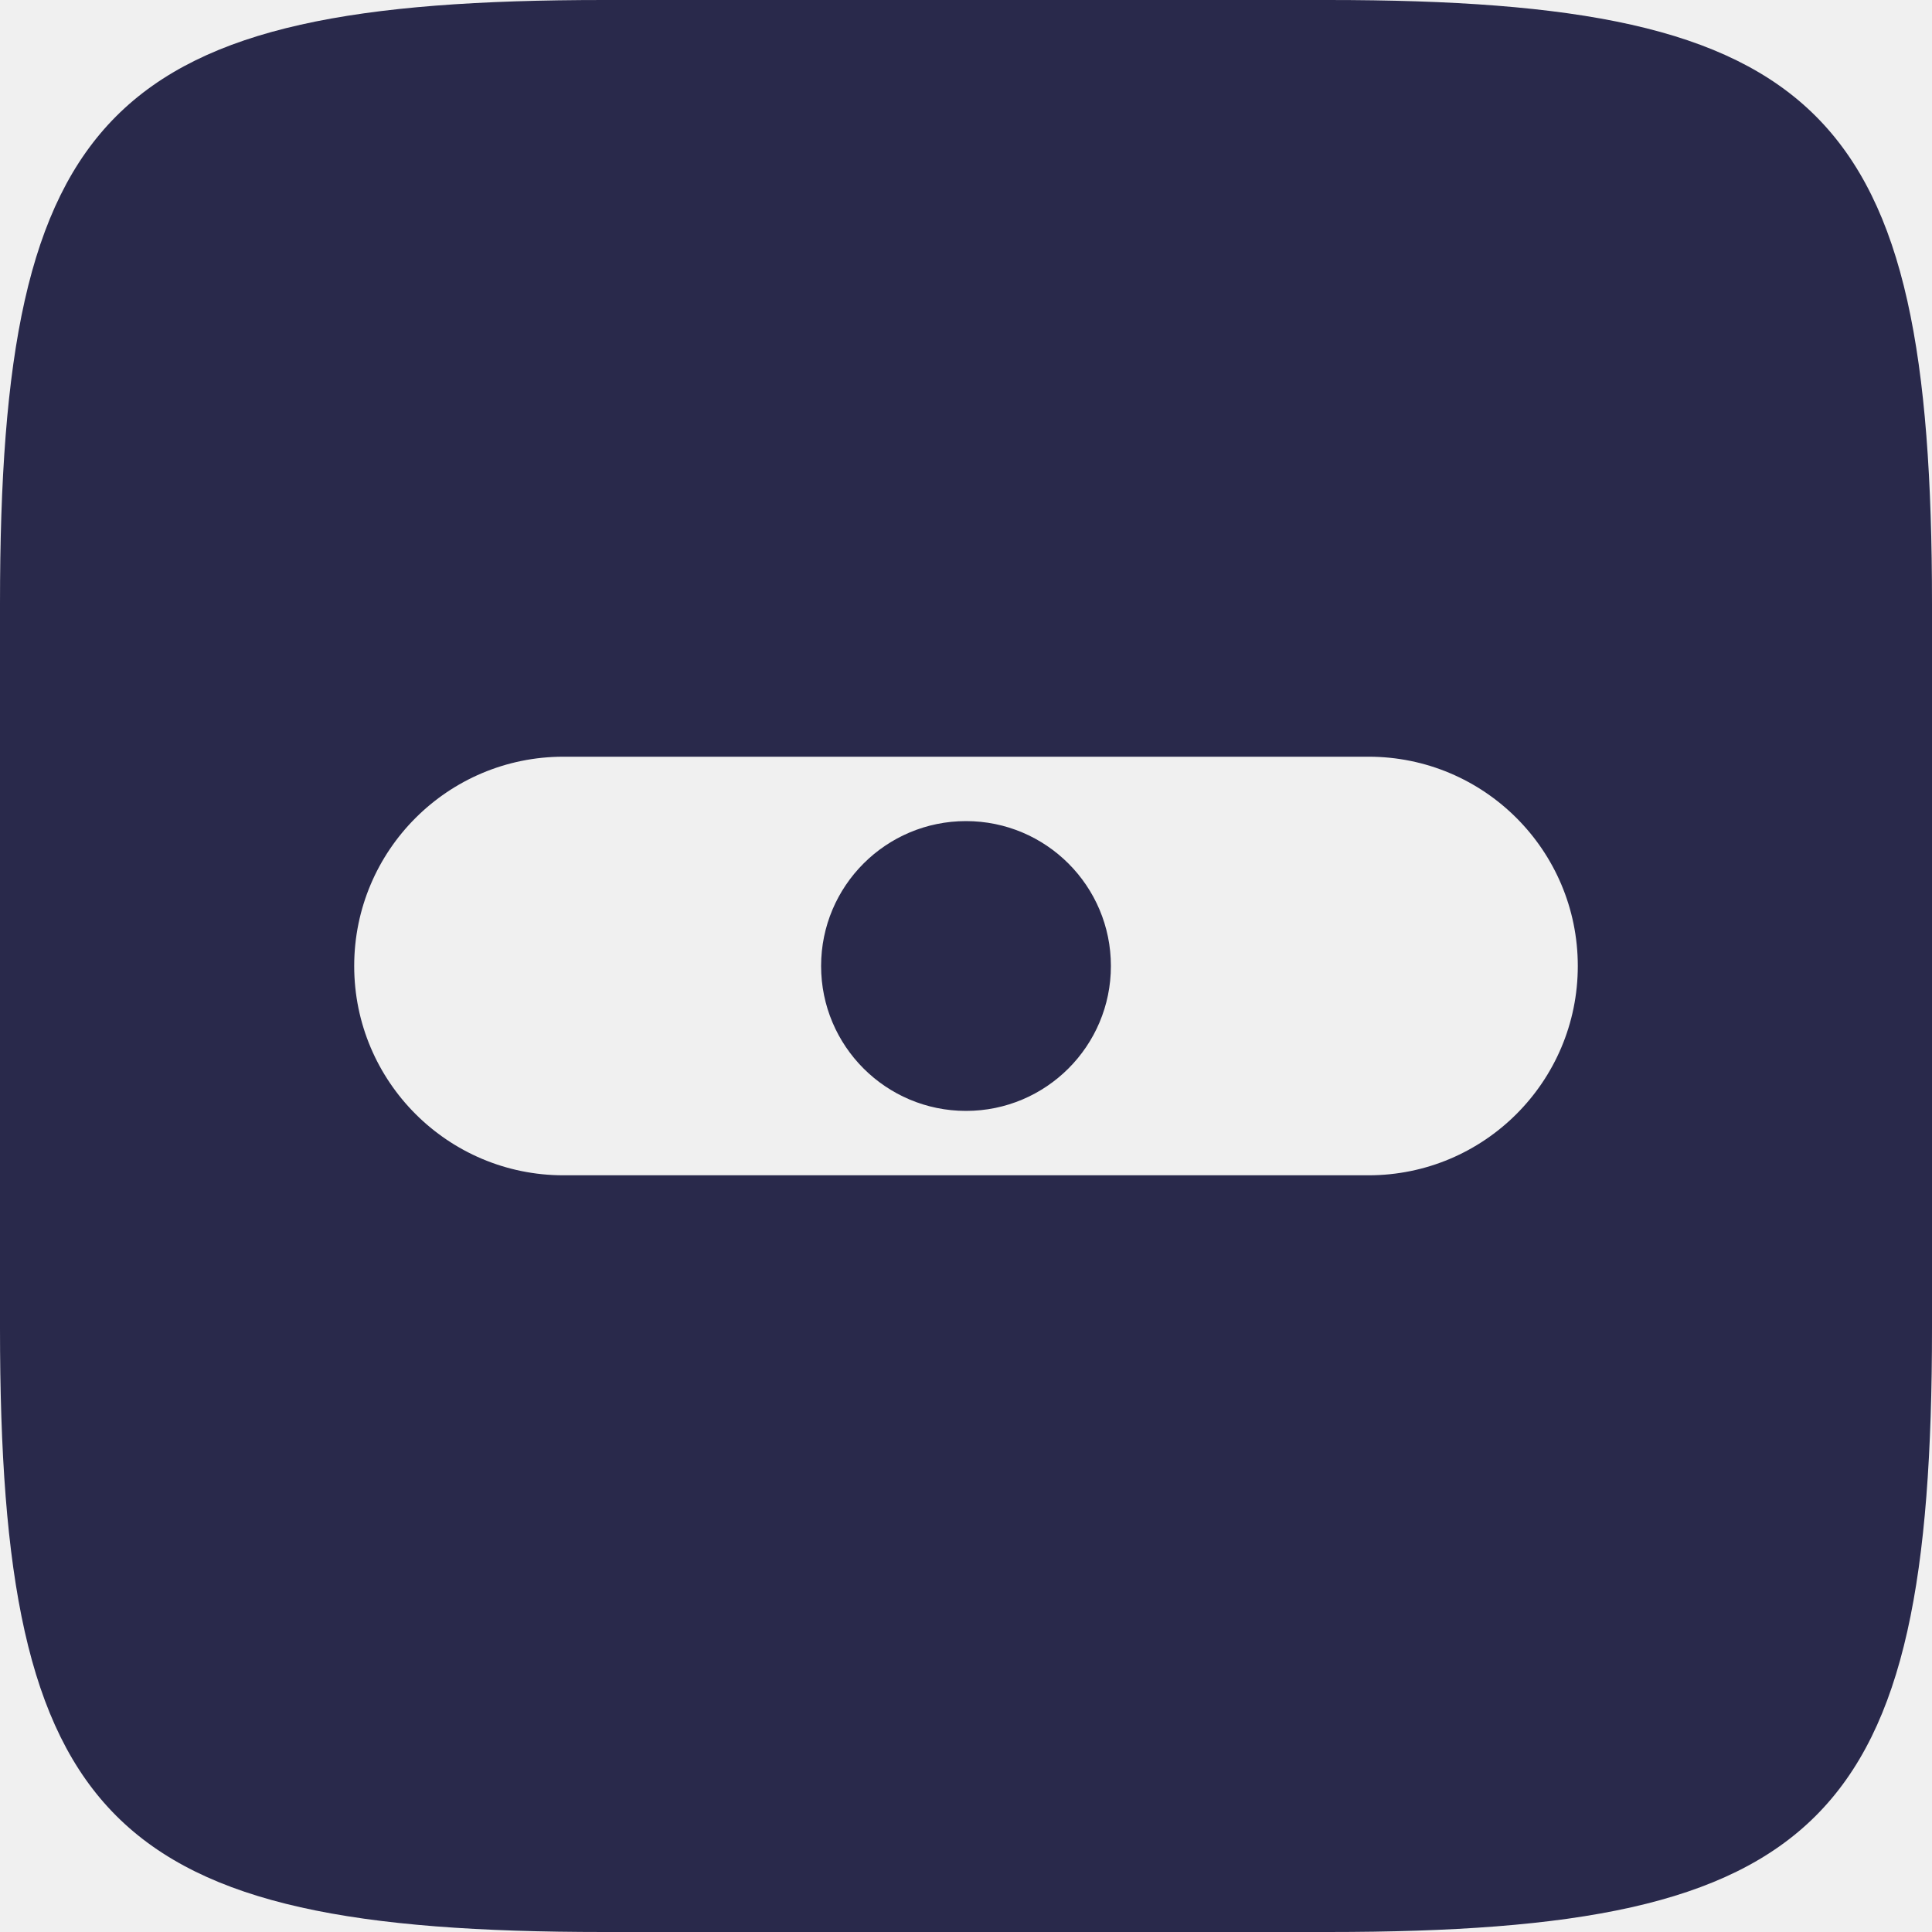
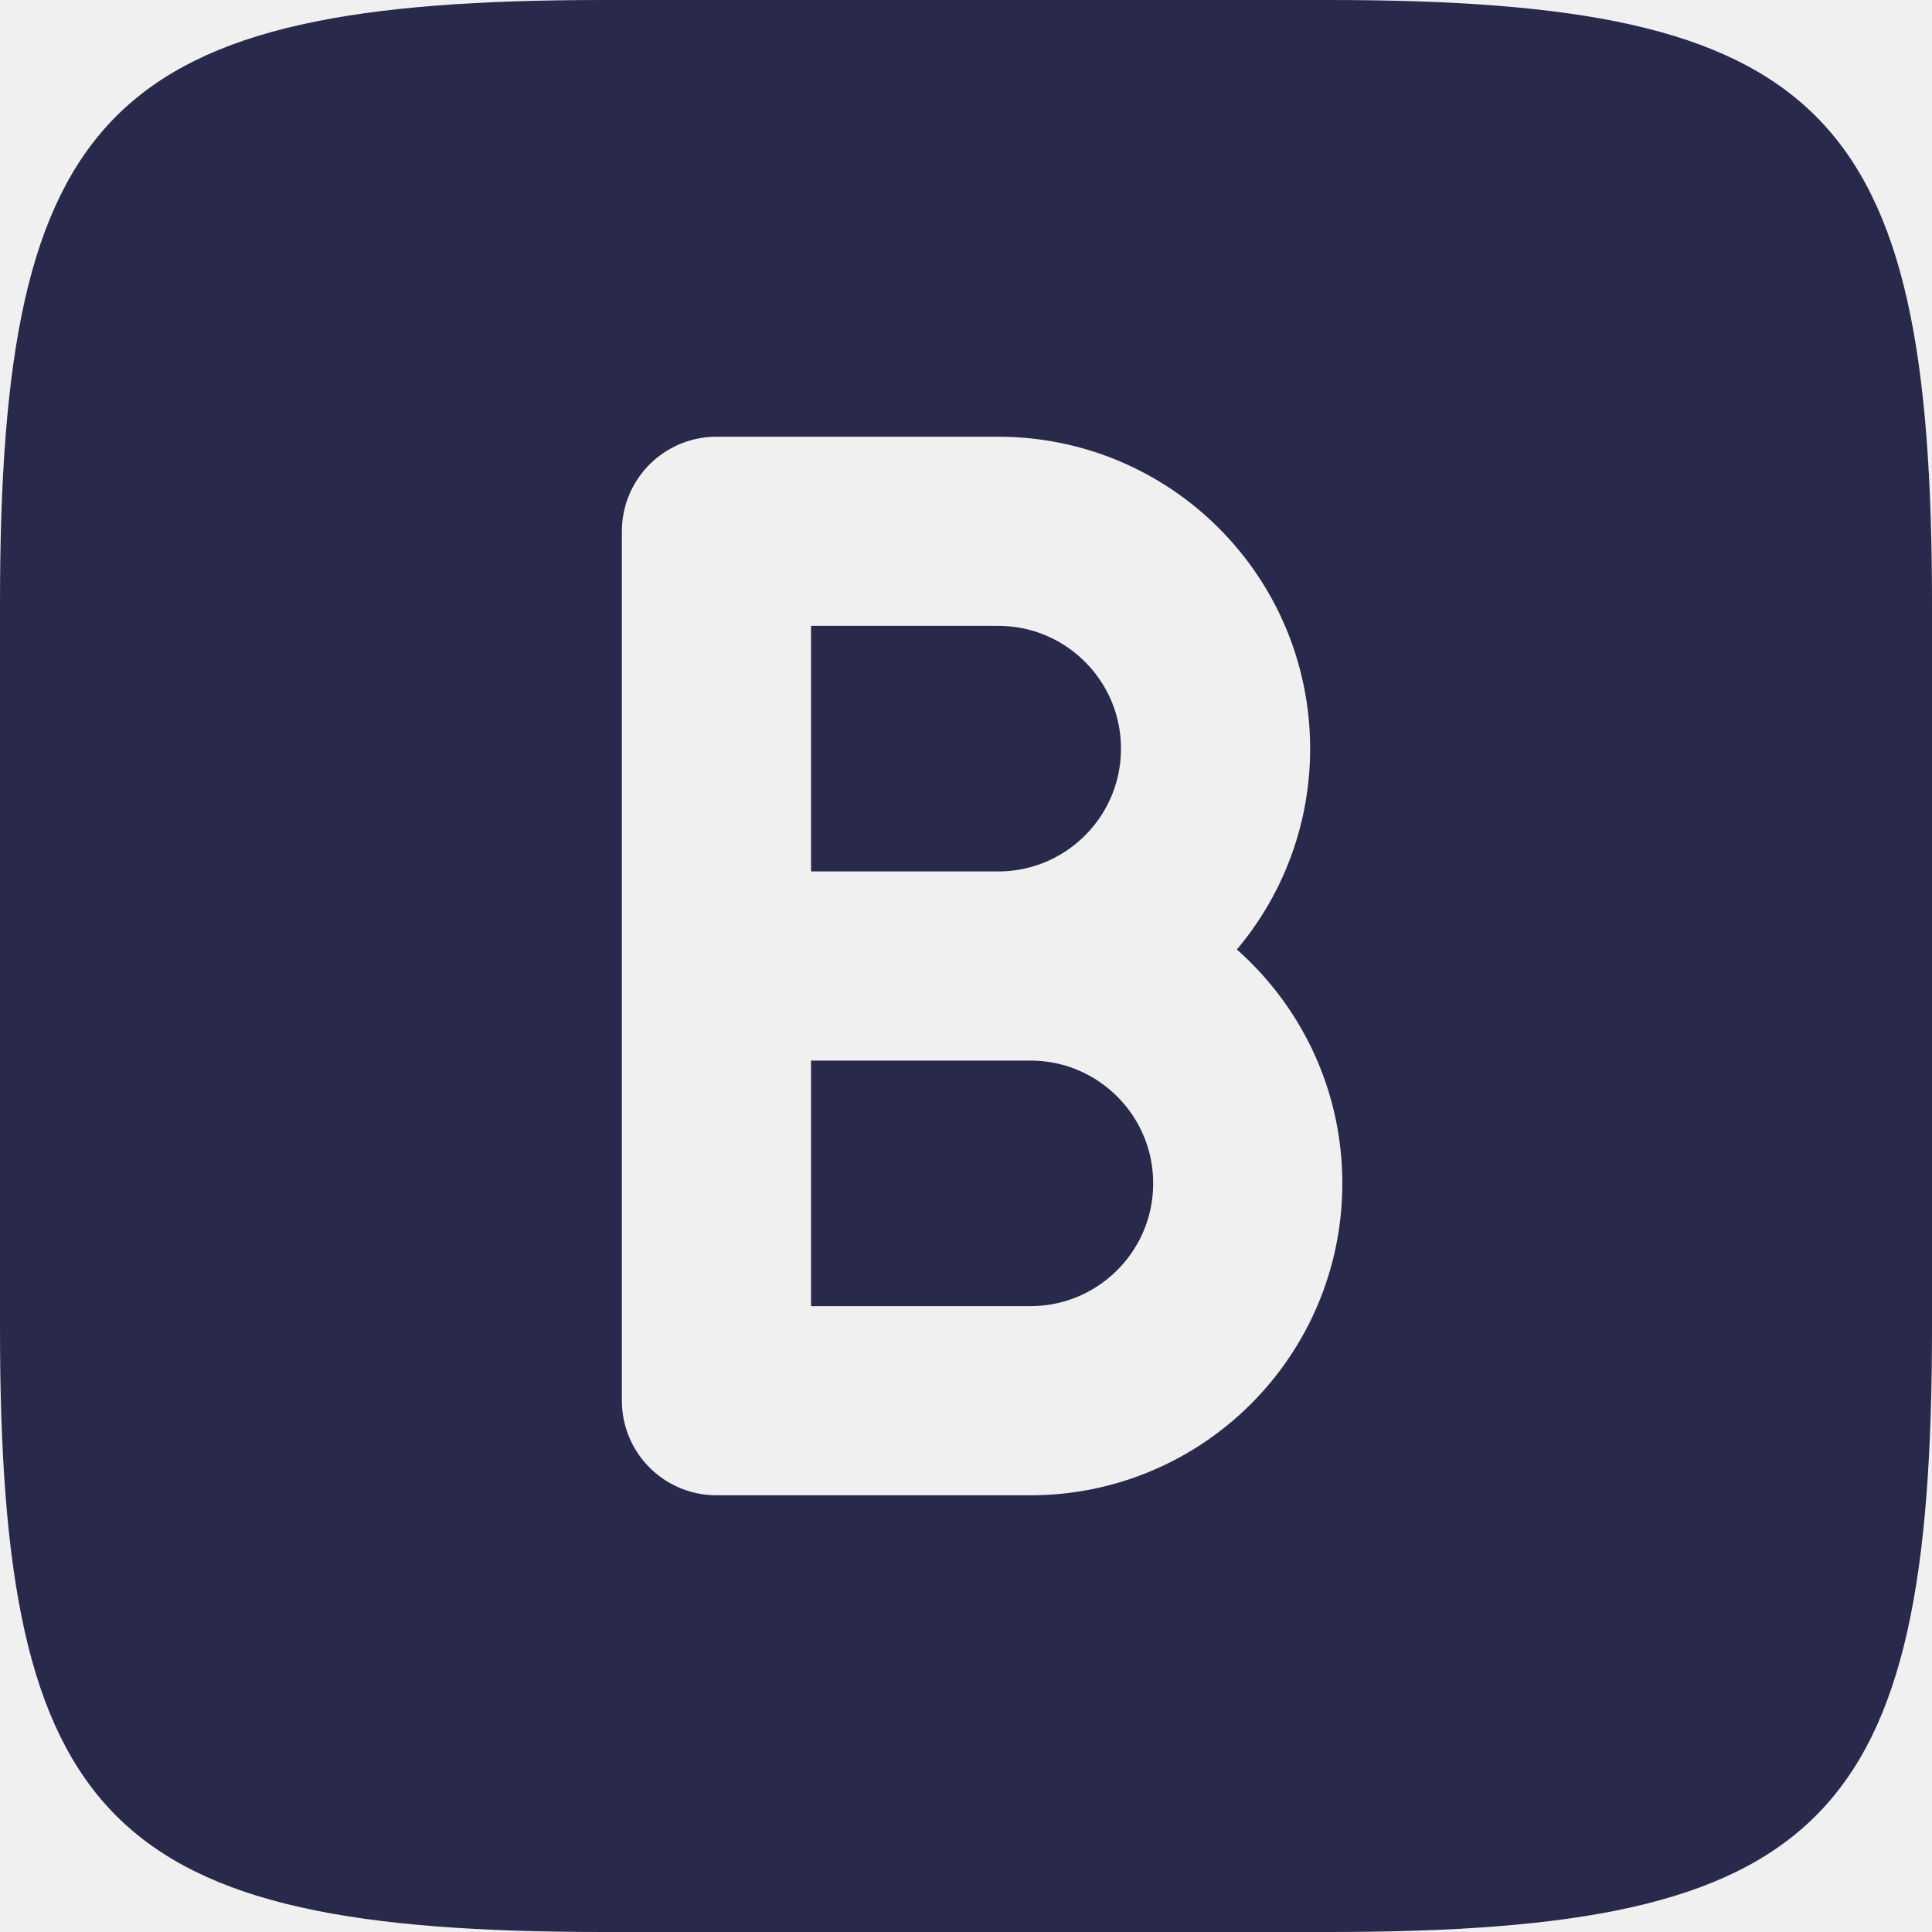
<svg xmlns="http://www.w3.org/2000/svg" width="128" height="128" viewBox="0 0 24 24">
  <style>
-     path { fill: #29294B; }
-     @media (prefers-color-scheme: dark) { path { fill: #F0F0F5; } }
+     path.sq { fill: #29294B; }
+     @media (prefers-color-scheme: dark) { path.sq { fill: #F0F0F5; } }
  </style>
-   <path fill-rule="evenodd" d="M7.5 0H16.5C22.65 0 24 1.35 24 7.5V16.5C24 22.65 22.65 24 16.5 24H7.5C1.35 24 0 22.65 0 16.5V7.5C0 1.35 1.35 0 7.5 0ZM7 9.4h10a2.6 2.6 0 0 1 0 5.2H7a2.6 2.6 0 0 1 0-5.2ZM12 10.2a1.8 1.8 0 1 0 0 3.6 1.8 1.8 0 0 0 0-3.6Z" />
+   <mask id="tool-mark-onlinebubblelevel">
+     <rect width="24" height="24" fill="#fff" />
+     <path d="M8.9 6.6v10.8M8.9 6.6h3.5a2.7 2.7 0 0 1 0 5.4H8.9M8.9 12h3.9a2.7 2.7 0 0 1 0 5.4H8.9" fill="none" stroke="#000" stroke-width="2.35" stroke-linecap="round" stroke-linejoin="round" />
+   </mask>
+   <path class="sq" fill-rule="evenodd" mask="url(#tool-mark-onlinebubblelevel)" d="M7.5 0H16.5C22.65 0 24 1.35 24 7.5V16.5C24 22.65 22.65 24 16.5 24H7.5C1.35 24 0 22.65 0 16.5V7.5C0 1.35 1.35 0 7.5 0Z" />
</svg>
